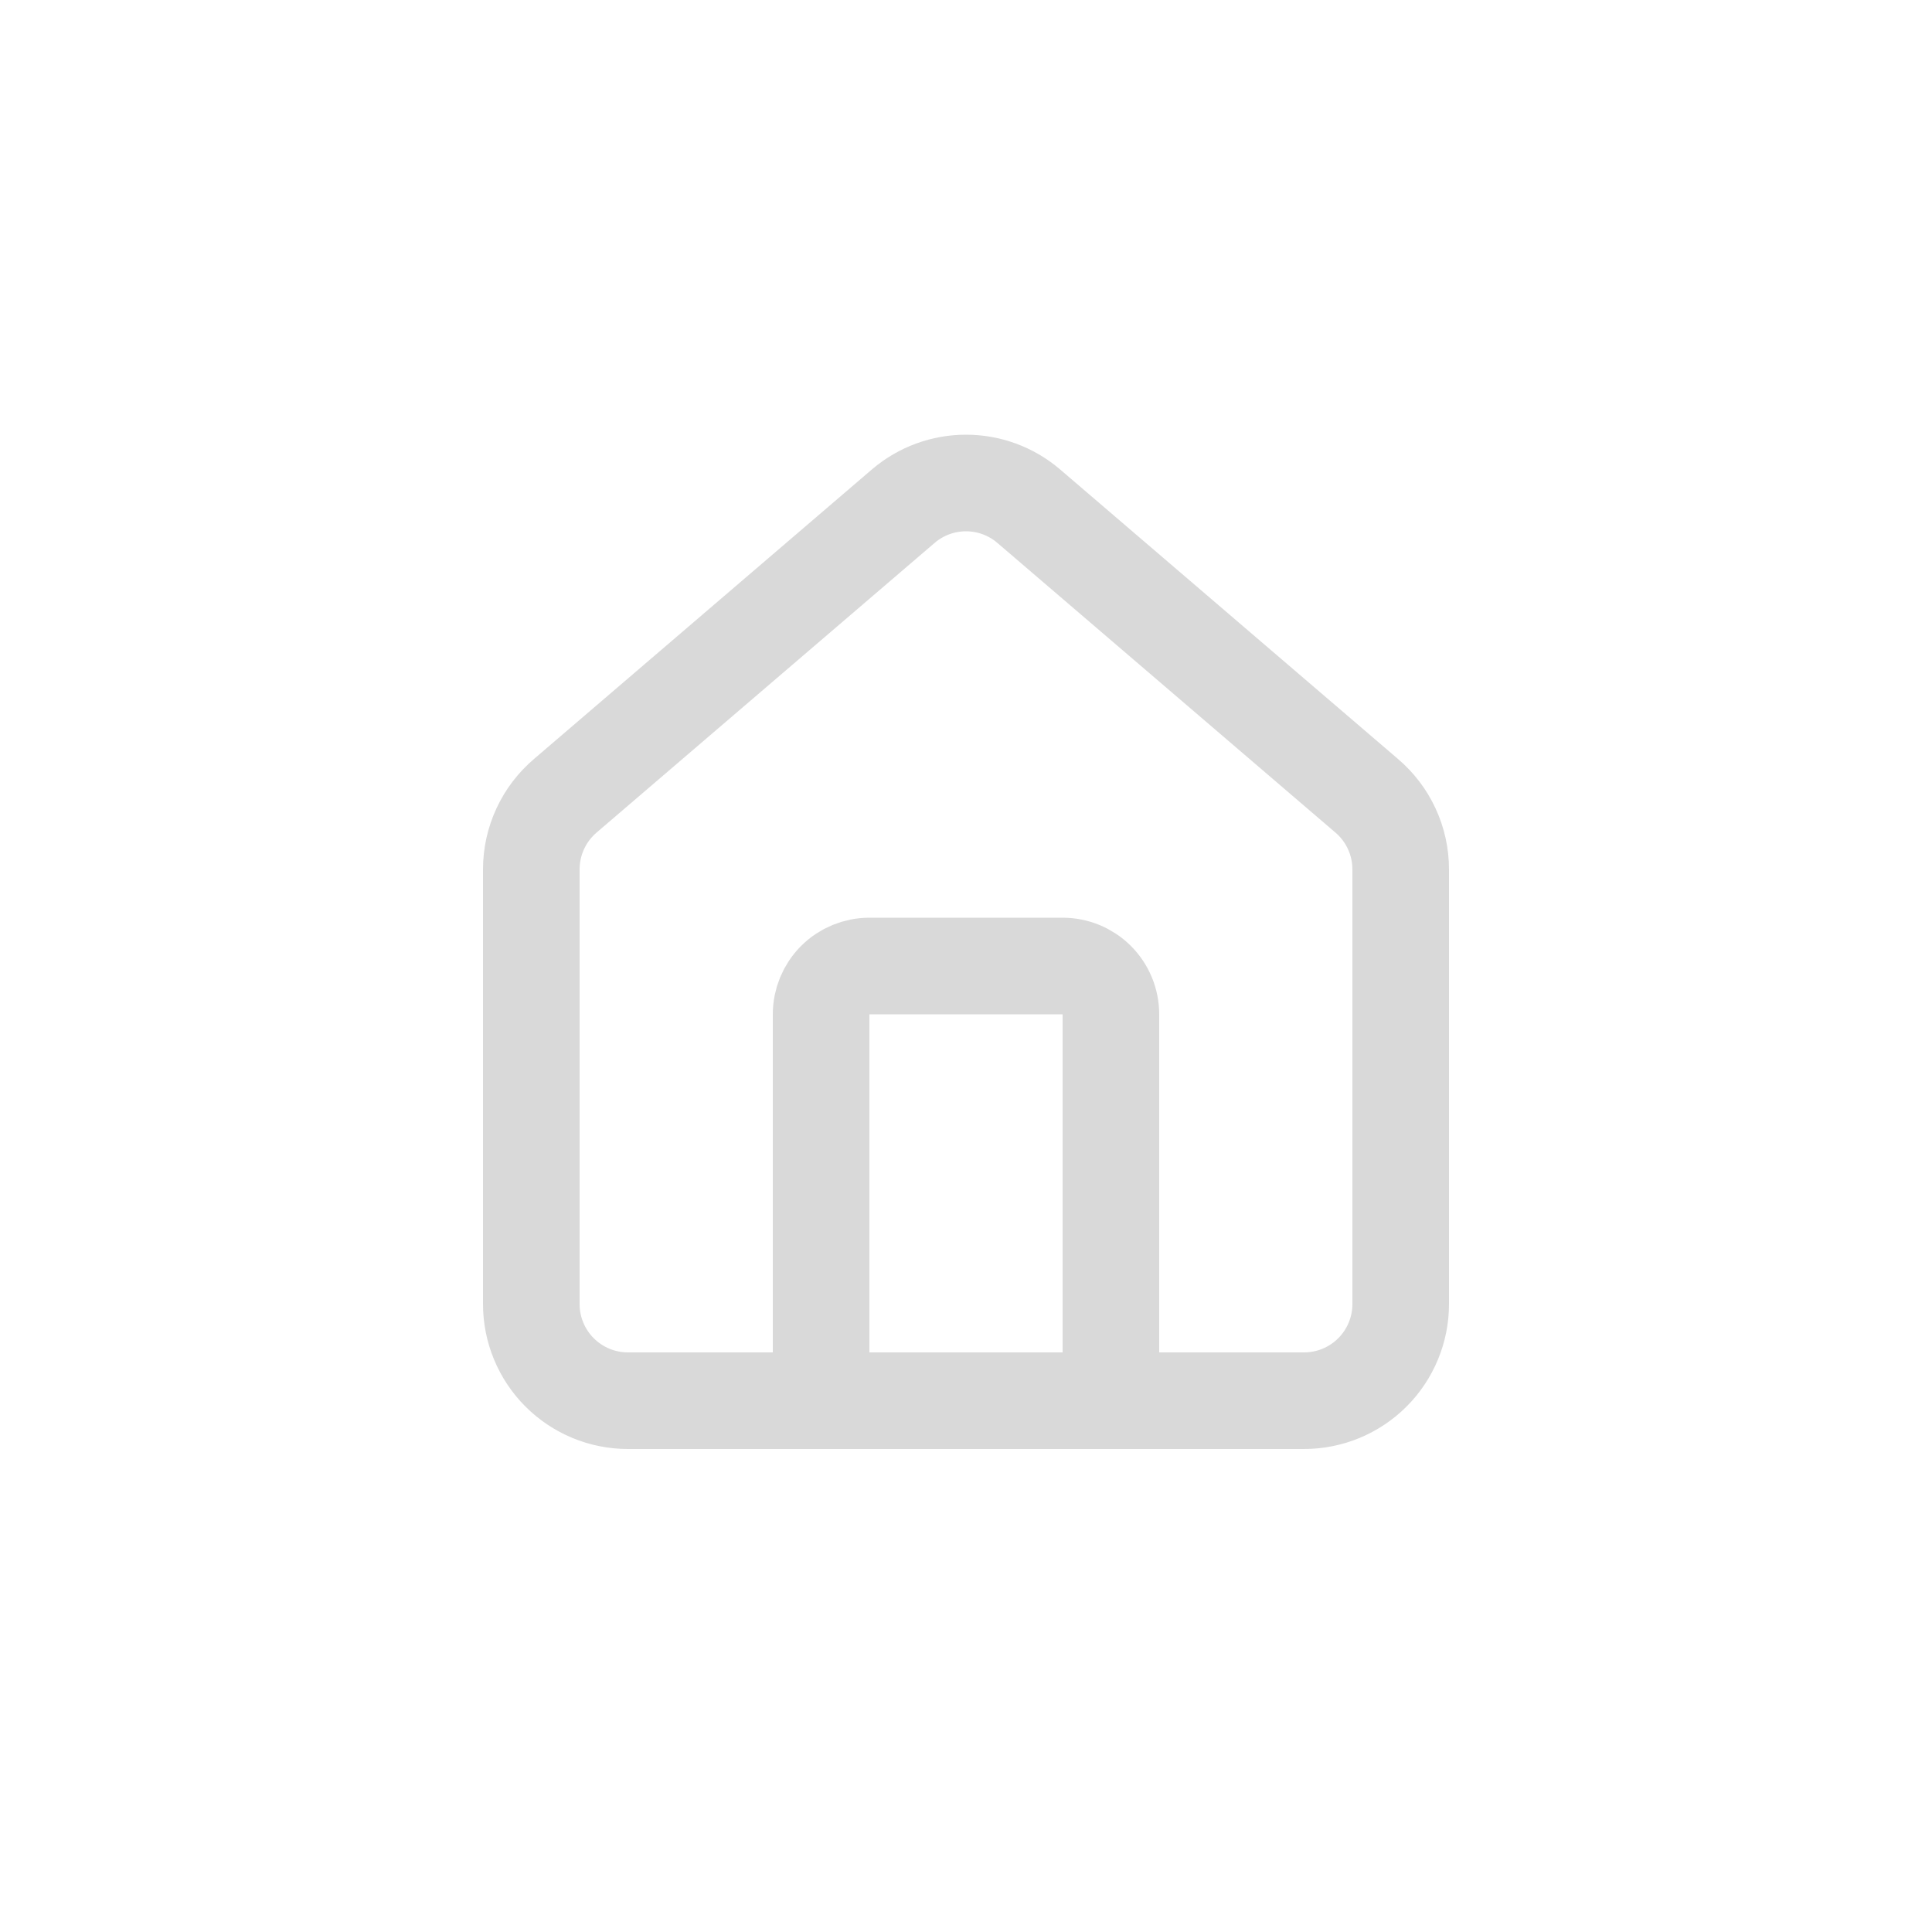
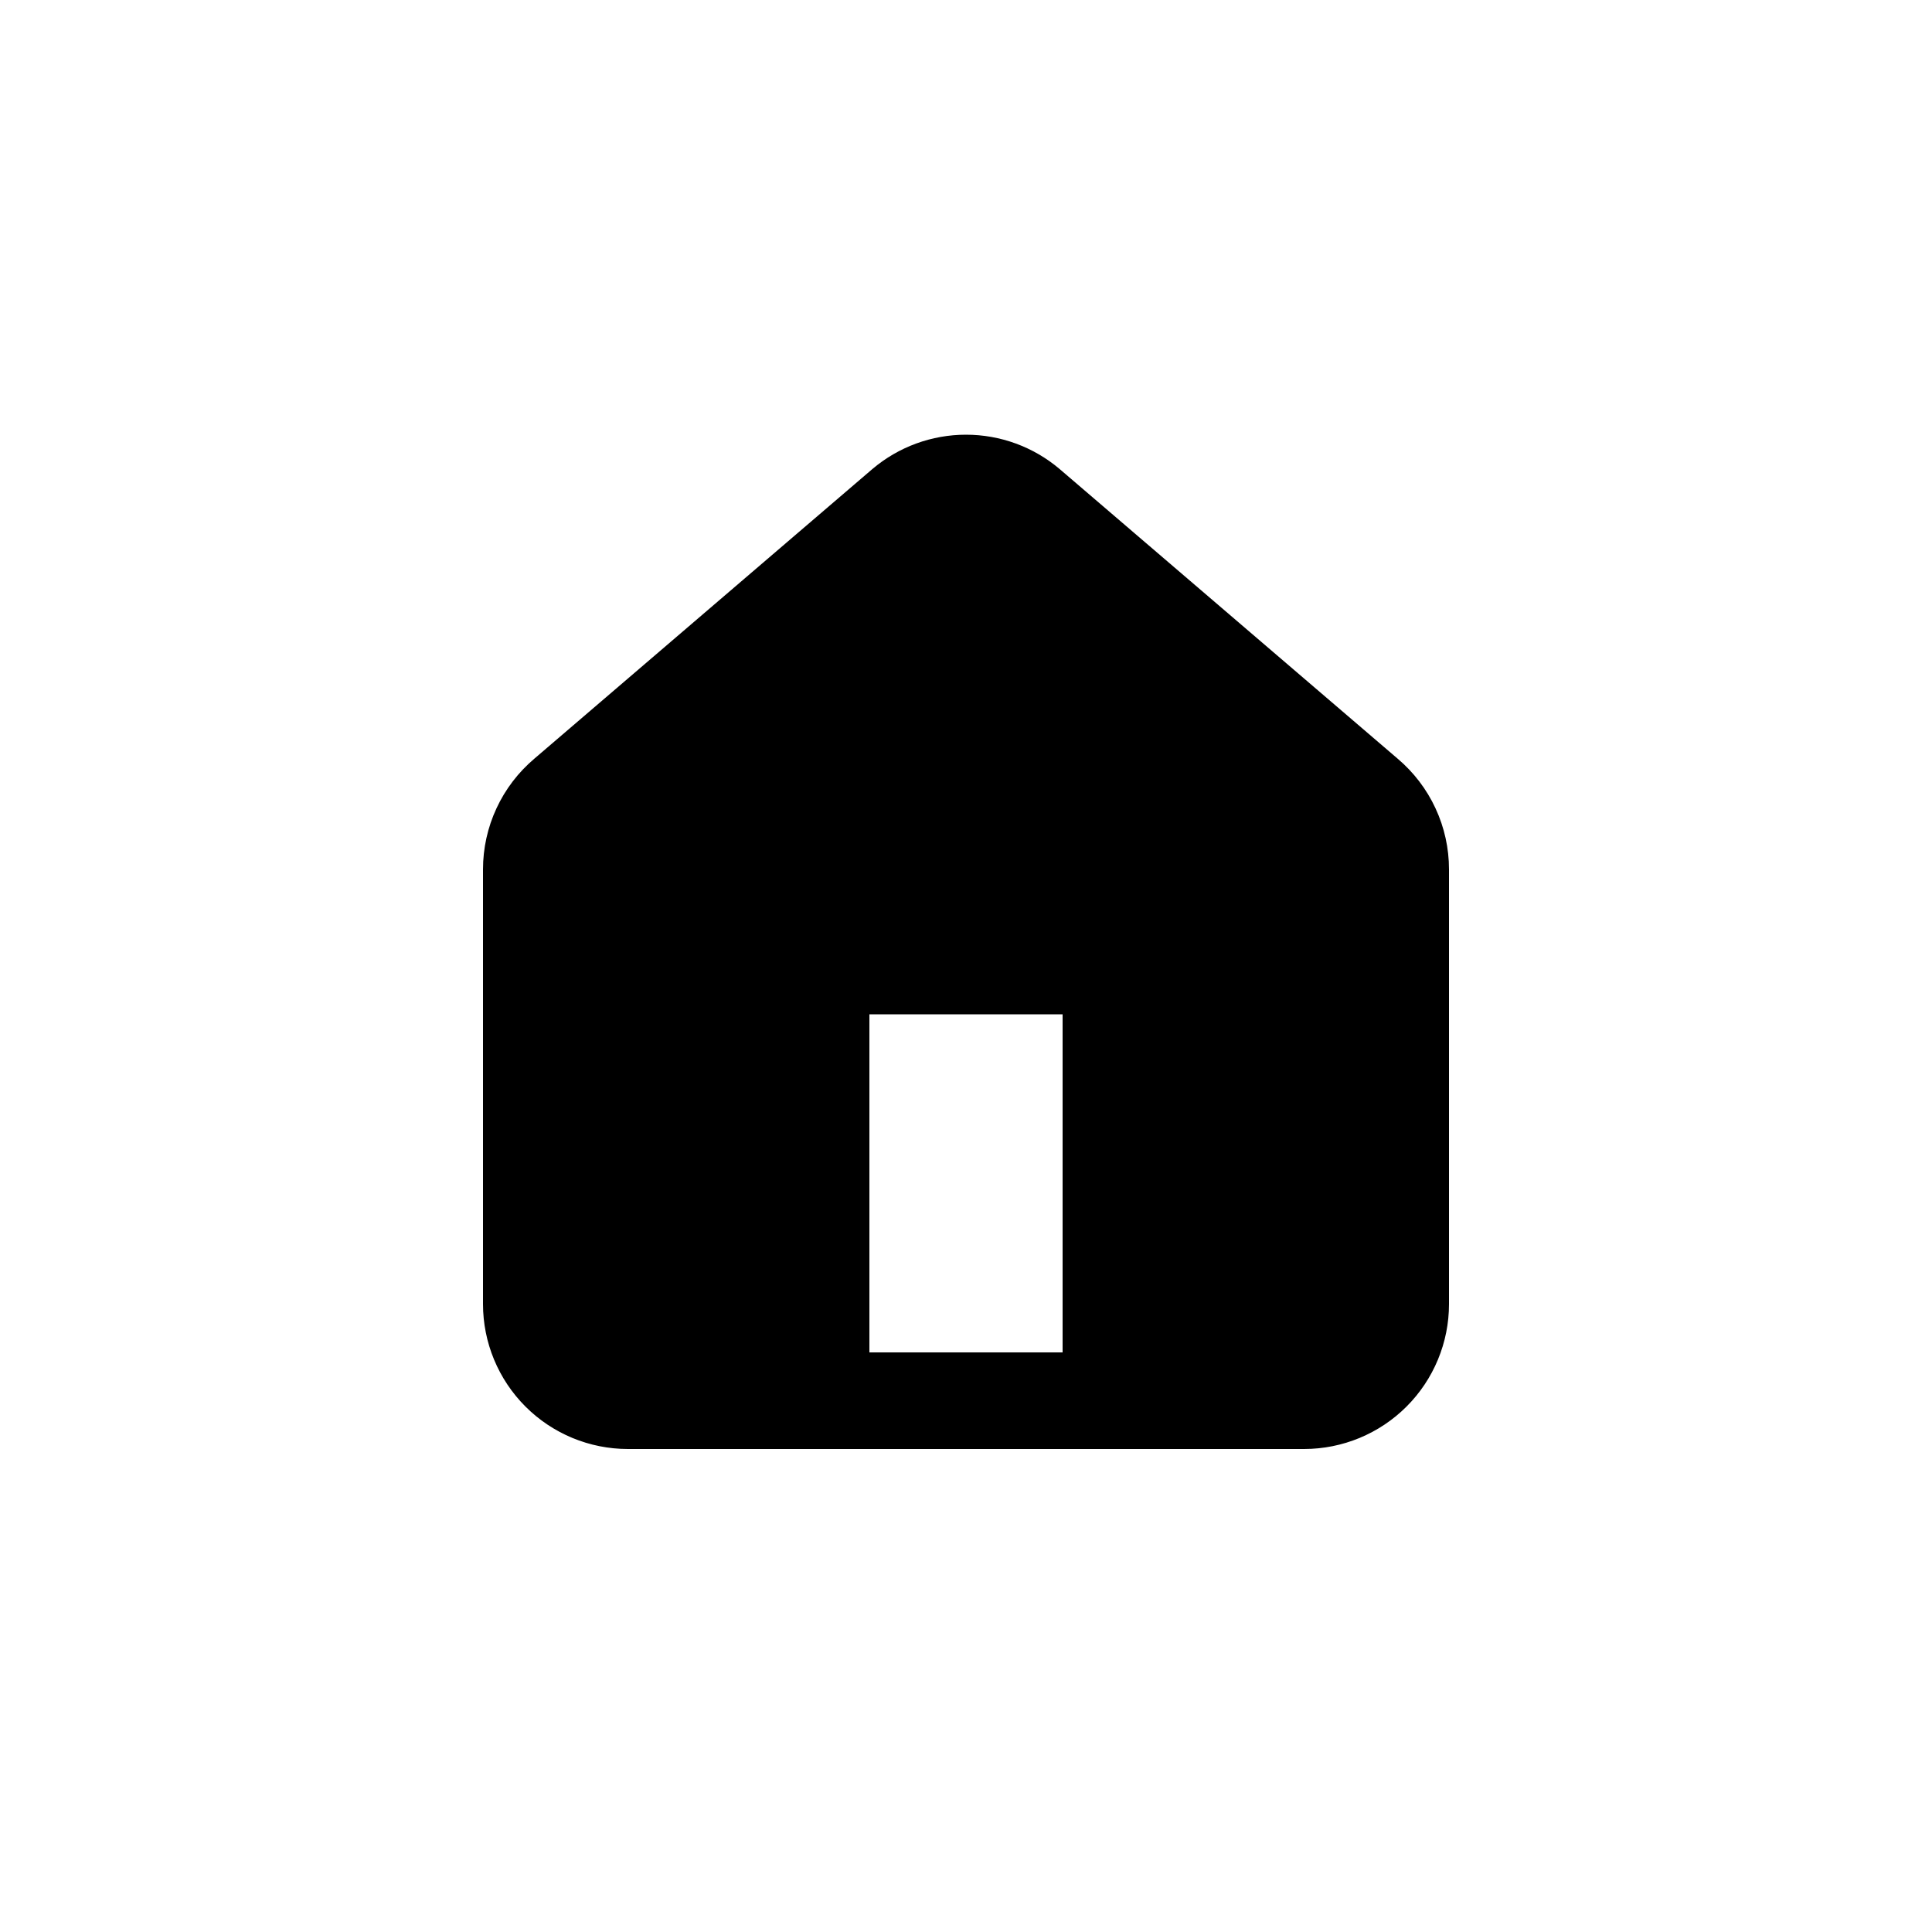
- <svg xmlns="http://www.w3.org/2000/svg" width="40" height="40" viewBox="0 0 40 40" fill="none">
-   <path d="M23 29V21C23 20.734 22.895 20.48 22.707 20.292C22.52 20.105 22.265 20 22 20H18C17.735 20 17.48 20.105 17.293 20.292C17.105 20.48 17 20.734 17 21V29M11 18C11 17.709 11.063 17.421 11.186 17.157C11.308 16.893 11.487 16.659 11.709 16.471L18.709 10.473C19.07 10.167 19.527 10 20 10C20.473 10 20.93 10.167 21.291 10.473L28.291 16.471C28.513 16.659 28.692 16.893 28.814 17.157C28.937 17.421 29 17.709 29 18V27C29 27.53 28.789 28.039 28.414 28.414C28.039 28.789 27.53 29 27 29H13C12.47 29 11.961 28.789 11.586 28.414C11.211 28.039 11 27.53 11 27V18Z" stroke="#D9D9D9" stroke-width="2" stroke-linecap="round" stroke-linejoin="round" />
+ <svg xmlns="http://www.w3.org/2000/svg" width="40" height="40" viewBox="0 0 40 40" fill="currentColor">
+   <path d="M23 29V21C23 20.734 22.895 20.48 22.707 20.292C22.52 20.105 22.265 20 22 20H18C17.735 20 17.48 20.105 17.293 20.292C17.105 20.48 17 20.734 17 21V29M11 18C11 17.709 11.063 17.421 11.186 17.157C11.308 16.893 11.487 16.659 11.709 16.471L18.709 10.473C19.07 10.167 19.527 10 20 10C20.473 10 20.93 10.167 21.291 10.473L28.291 16.471C28.513 16.659 28.692 16.893 28.814 17.157C28.937 17.421 29 17.709 29 18V27C29 27.53 28.789 28.039 28.414 28.414C28.039 28.789 27.53 29 27 29H13C12.47 29 11.961 28.789 11.586 28.414C11.211 28.039 11 27.53 11 27V18Z" stroke="currentColor" stroke-width="2" stroke-linecap="round" stroke-linejoin="round" />
</svg>
